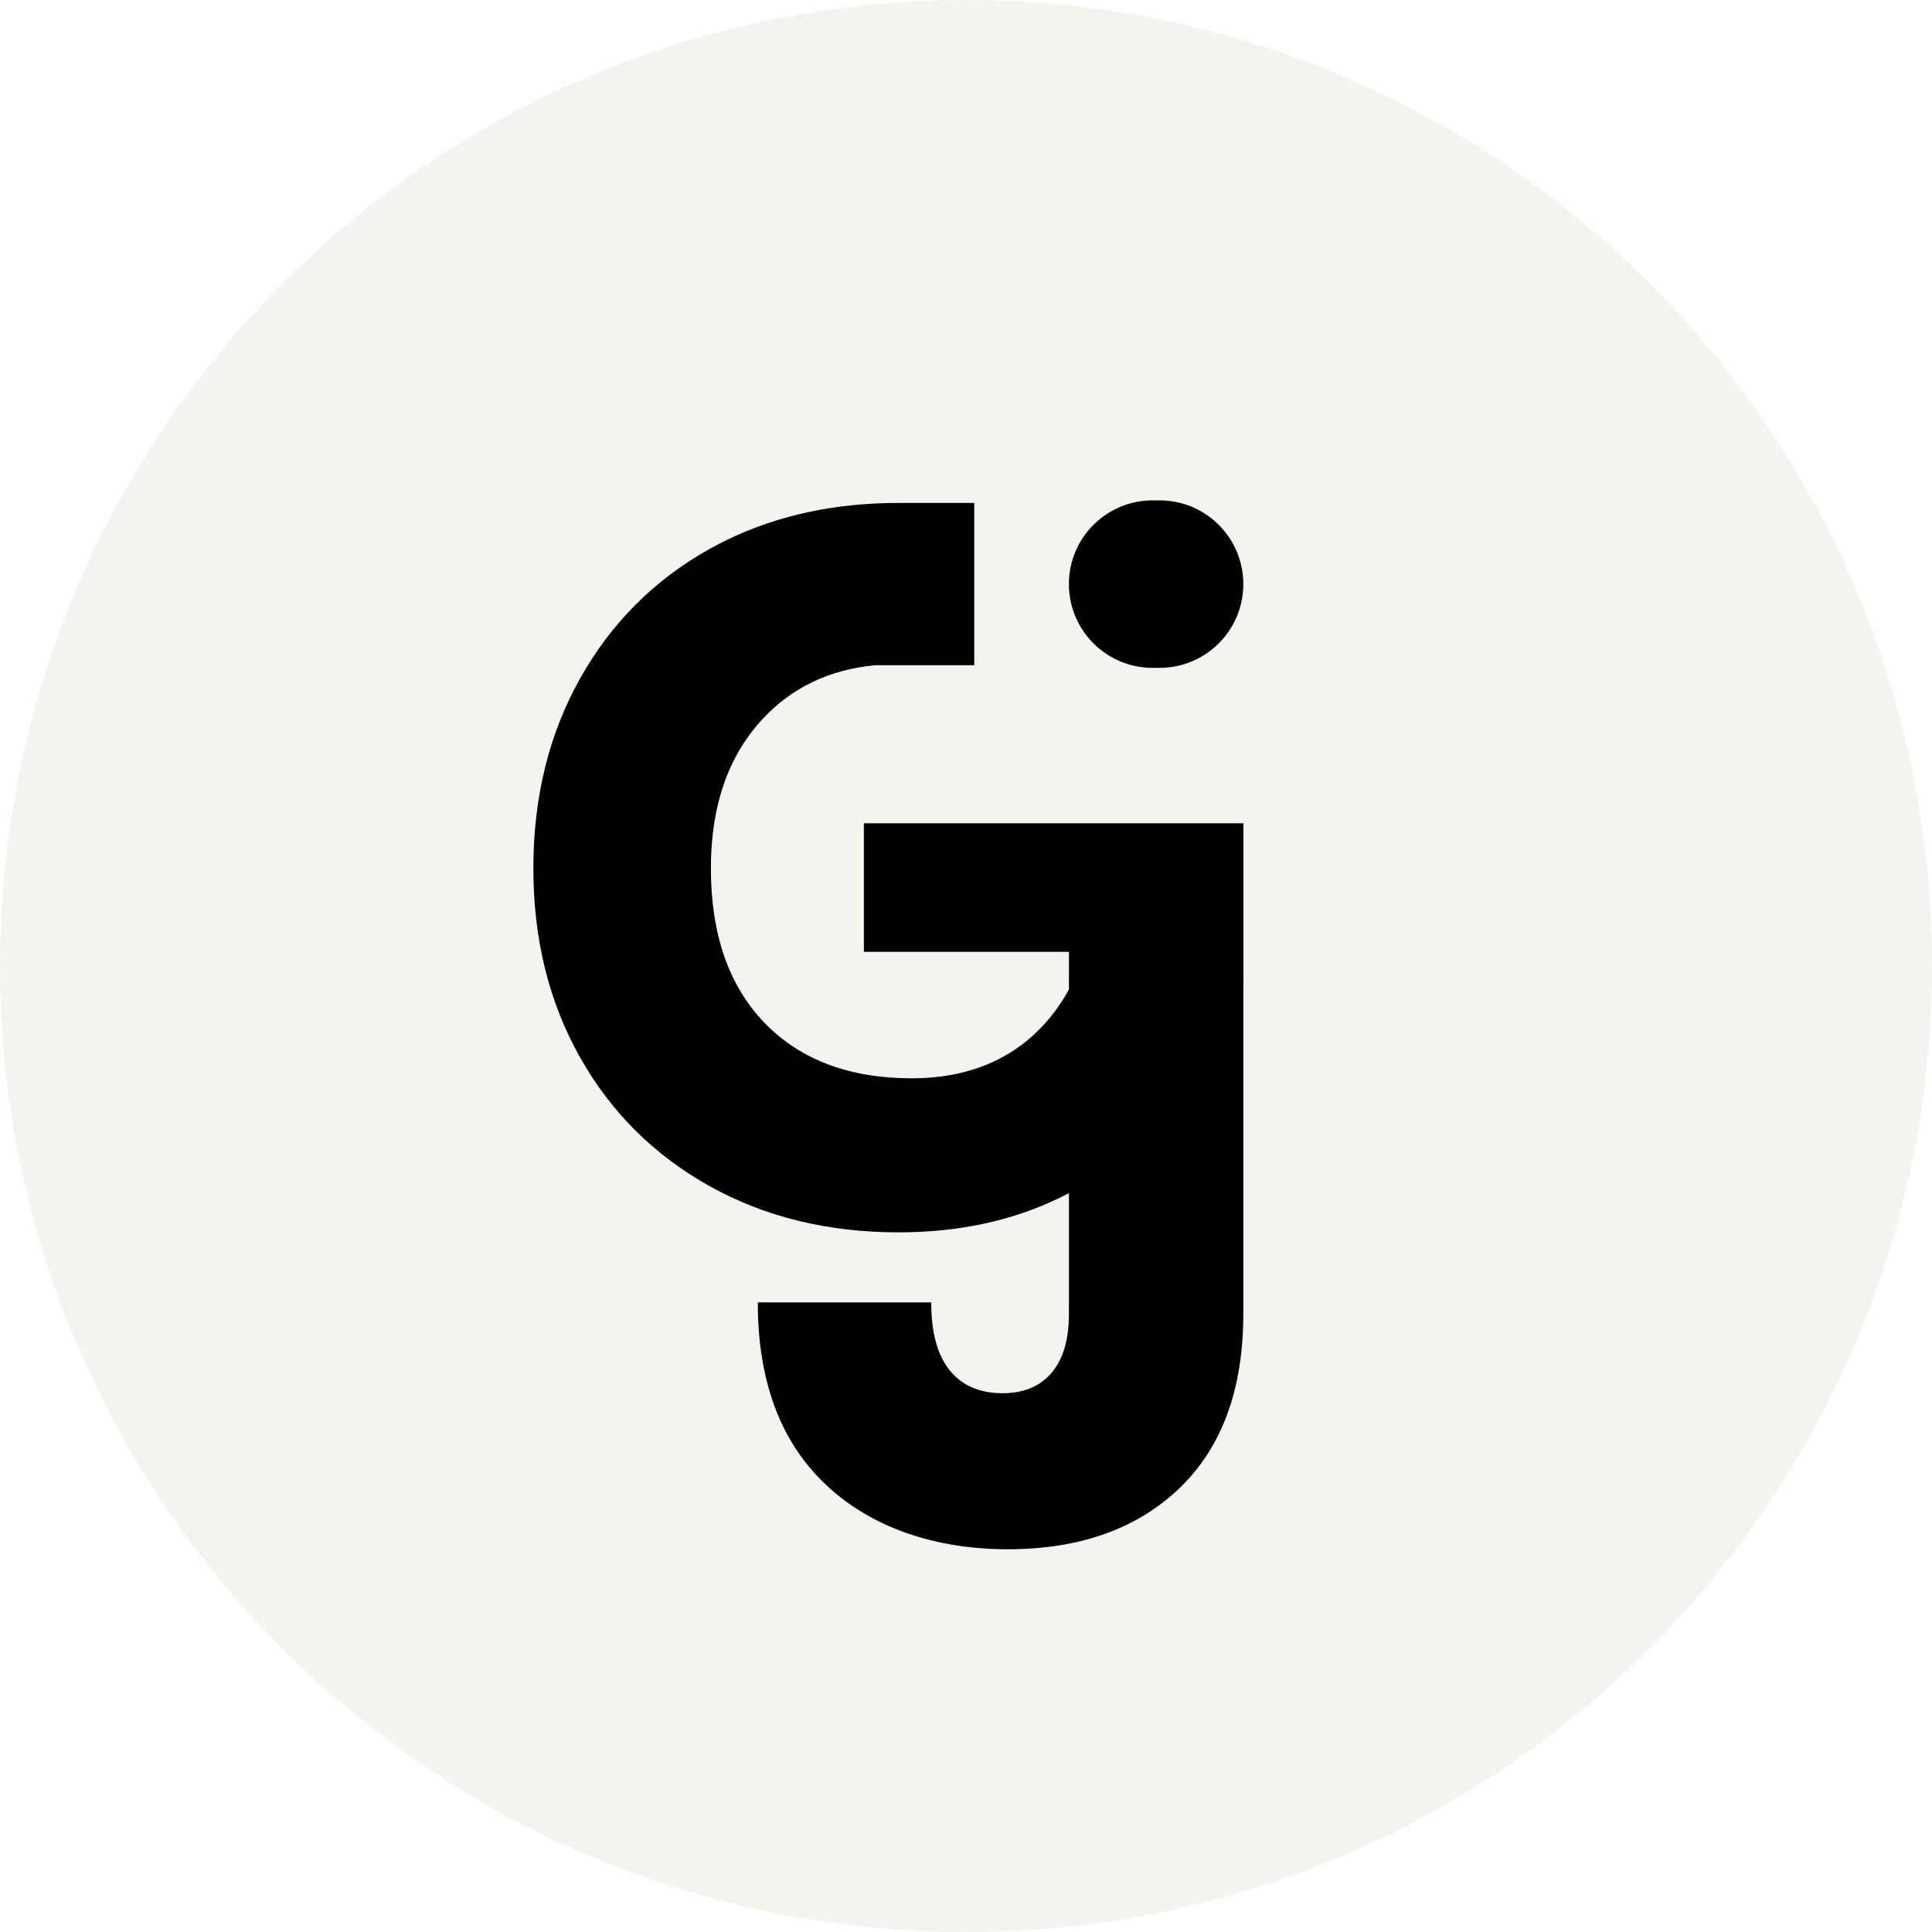
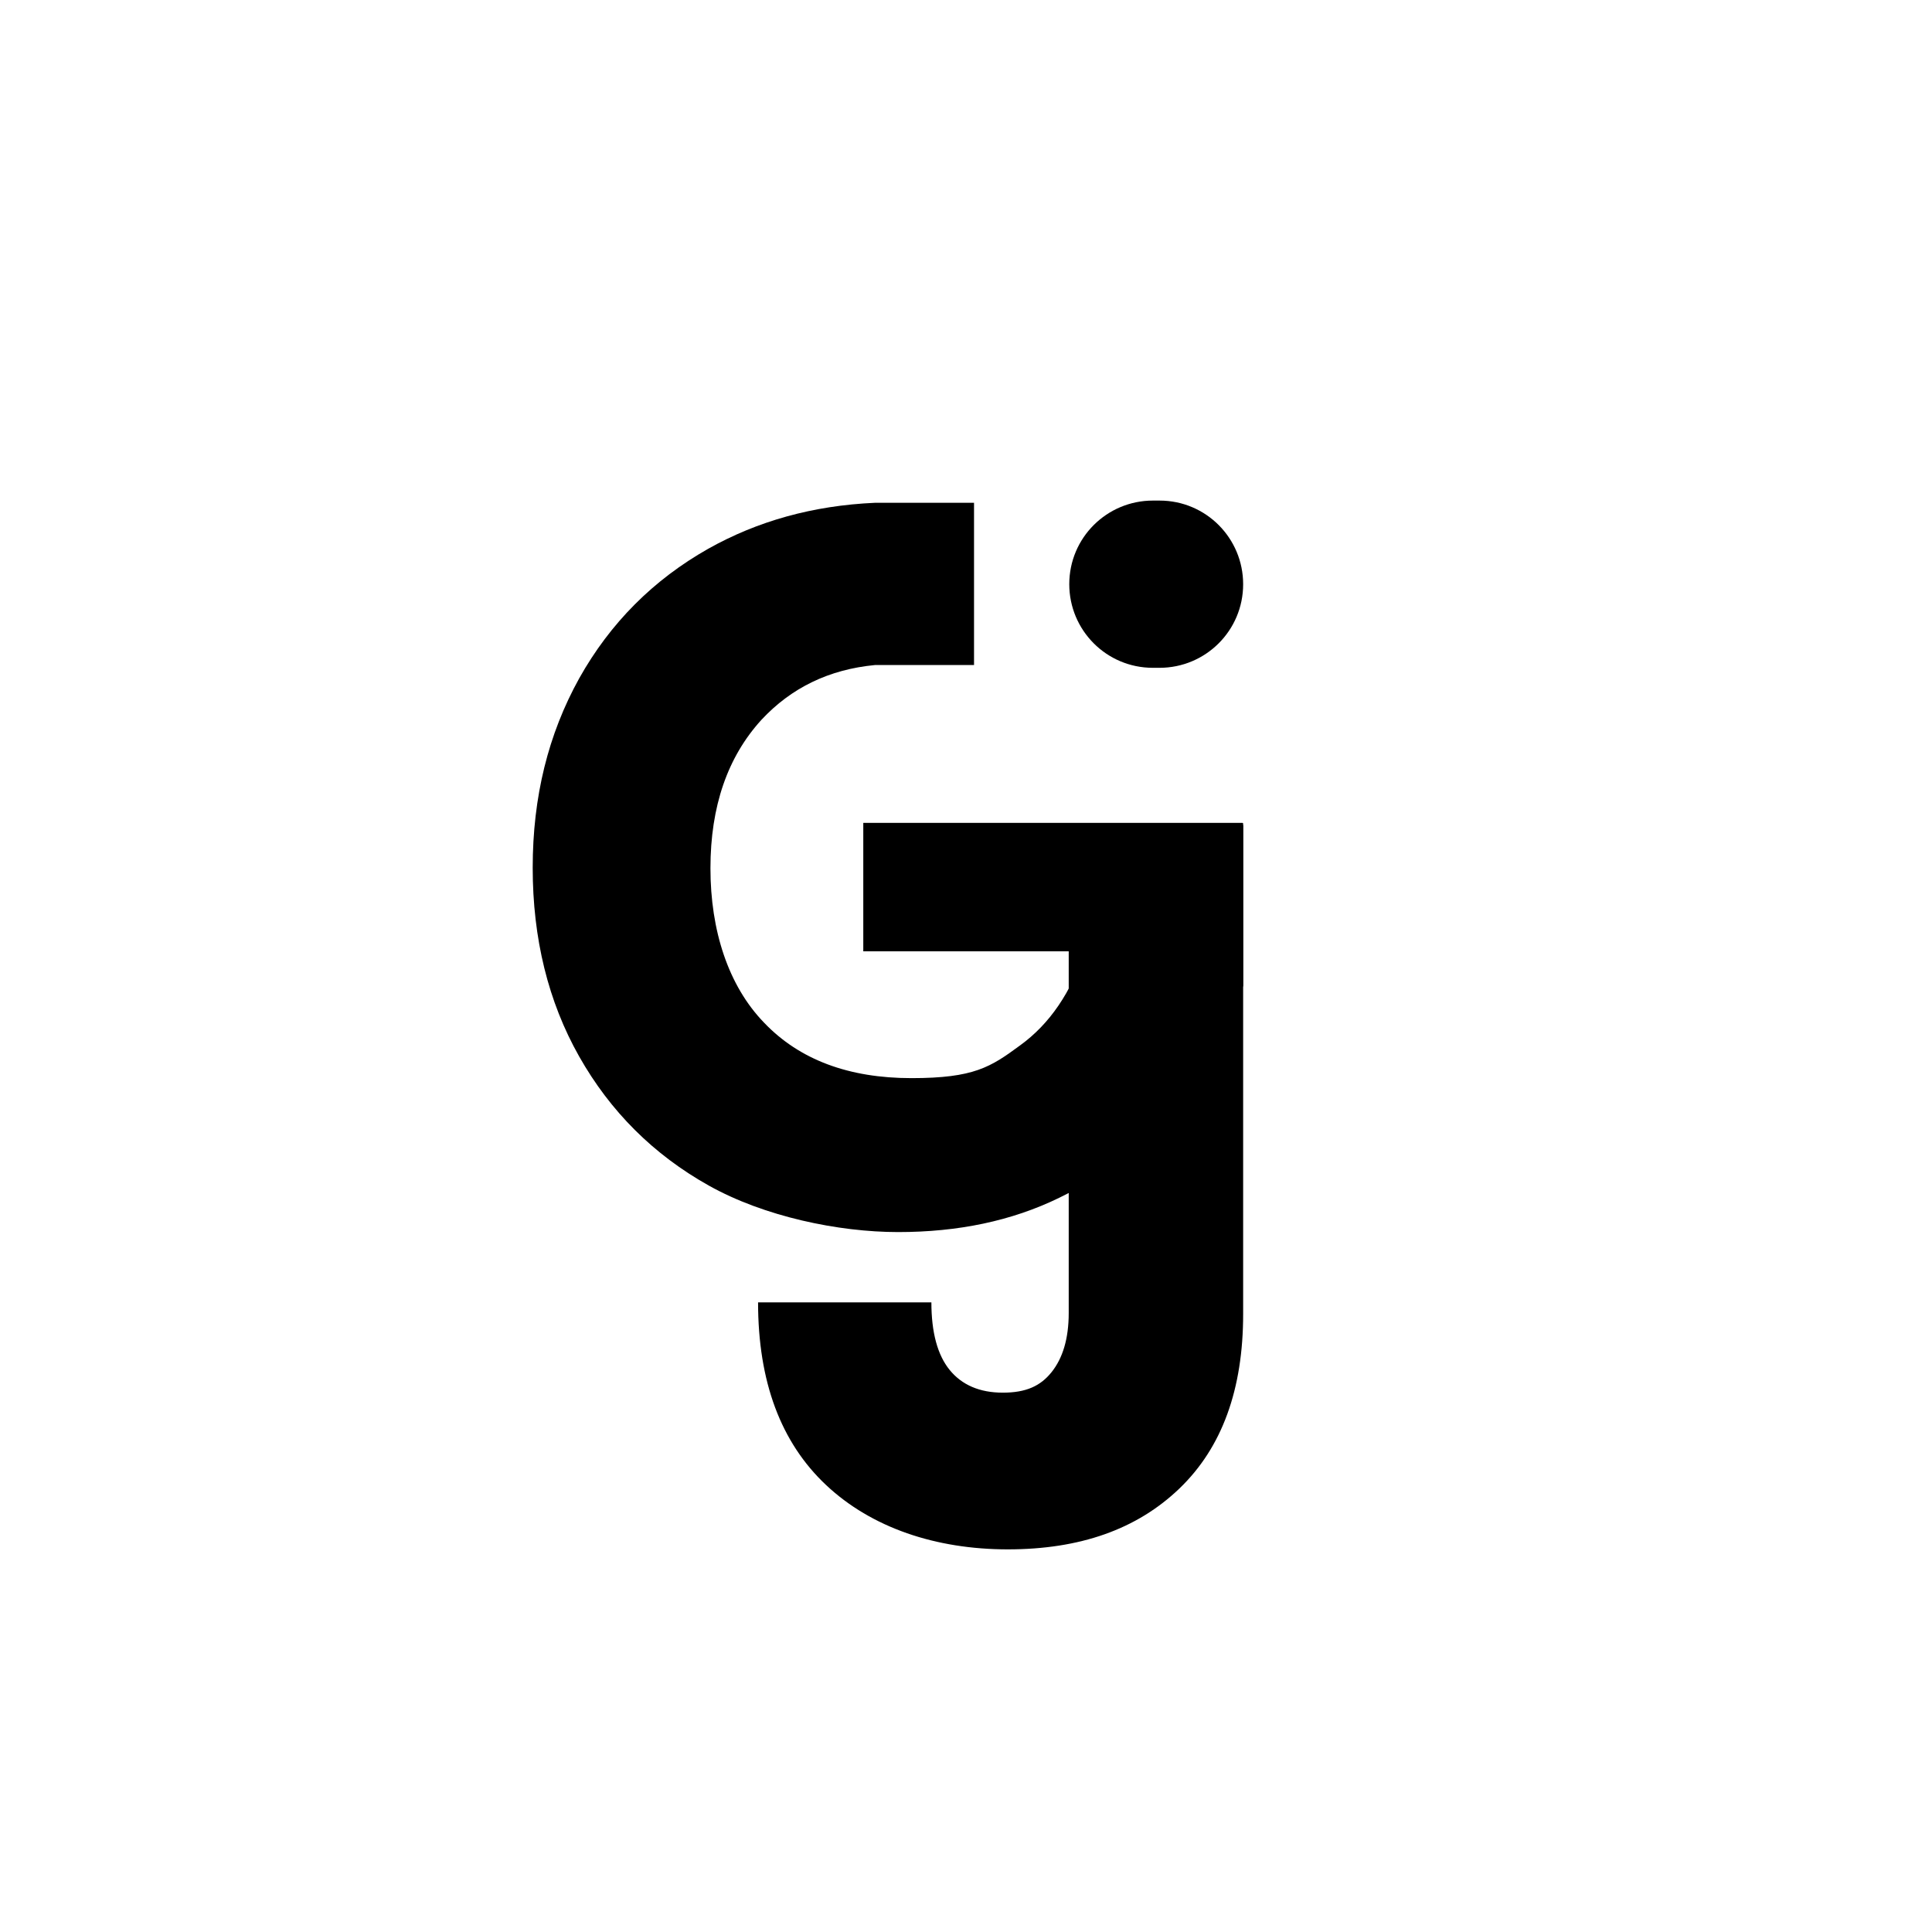
- <svg xmlns="http://www.w3.org/2000/svg" id="Calque_1" data-name="Calque 1" viewBox="0 0 348.9 348.9">
+ <svg xmlns="http://www.w3.org/2000/svg" id="Calque_1" version="1.1" viewBox="0 0 348.9 348.9">
  <defs>
    <style>
-       .cls-1 {
+       .st0 {
        fill: #f4f3ed;
      }
    </style>
  </defs>
-   <circle class="cls-1" cx="174.45" cy="174.45" r="174.45" />
+   <circle class="st0" cx="-194.4" cy="174.4" r="174.4" />
  <g>
-     <path d="M224.53,149.17v88.06c0,13.63-3.84,24.13-11.51,31.5-7.68,7.37-18.02,11.05-31.04,11.05s-24.56-3.87-32.79-11.61c-8.23-7.74-12.34-18.73-12.34-32.97h31.32c0,5.4,1.1,9.49,3.32,12.25s5.4,4.15,9.58,4.15c3.81,0,6.75-1.23,8.84-3.69,2.09-2.46,3.13-6.02,3.13-10.68v-88.06h31.5Z" />
+     <path d="M-144.4,149.2v88.1c0,13.6-3.8,24.1-11.5,31.5-7.7,7.4-18,11-31,11s-24.6-3.9-32.8-11.6c-8.2-7.7-12.3-18.7-12.3-33h31.3c0,5.4,1.1,9.5,3.3,12.2s5.4,4.1,9.6,4.1,6.8-1.2,8.8-3.7,3.1-6,3.1-10.7v-88.1h31.5,0Z" />
    <g>
-       <path d="M224.53,148.68v29.3c-2.33,7.85-6.29,15.17-11.87,21.93-5.6,6.75-12.69,12.2-21.29,16.4-8.6,4.17-18.29,6.24-29.09,6.24-12.79,0-24.18-2.79-34.18-8.37-10-5.6-17.81-13.36-23.39-23.31-5.6-9.95-8.39-21.31-8.39-34.08s2.79-24.15,8.39-34.18c5.58-10,13.36-17.81,23.28-23.39,8.9-4.99,18.93-7.75,30.06-8.29,1.33-.08,2.66-.1,4.02-.1h13.87v29.3h-17.88c-8.34.79-15.15,4.07-20.47,9.85-6.14,6.7-9.21,15.63-9.21,26.81,0,11.92,3.22,21.21,9.67,27.91,6.45,6.68,15.33,10.03,26.61,10.03,7.75,0,14.28-1.97,19.62-5.88,5.35-3.94,9.24-9.59,11.69-16.96h-39.96v-23.21h68.52Z" />
-       <rect x="193.03" y="90.36" width="31.5" height="30.25" rx="15.13" ry="15.13" />
+       <path d="M-144.4,148.7v29.3c-2.3,7.9-6.3,15.2-11.9,21.9-5.6,6.8-12.7,12.2-21.3,16.4-8.6,4.2-18.3,6.2-29.1,6.2s-24.2-2.8-34.2-8.4c-10-5.6-17.8-13.4-23.4-23.3-5.6-9.9-8.4-21.3-8.4-34.1s2.8-24.1,8.4-34.2c5.6-10,13.4-17.8,23.3-23.4,8.9-5,18.9-7.8,30.1-8.3,1.3,0,2.7,0,4,0h13.9v29.3h-17.9c-8.3.8-15.1,4.1-20.5,9.9-6.1,6.7-9.2,15.6-9.2,26.8s3.2,21.2,9.7,27.9c6.4,6.7,15.3,10,26.6,10s14.3-2,19.6-5.9c5.4-3.9,9.2-9.6,11.7-17h-40v-23.2h68.5Z" />
+       <path d="M-160.7,90.4h1.2c8.4,0,15.1,6.8,15.1,15.1h0c0,8.4-6.8,15.1-15.1,15.1h-1.2c-8.4,0-15.1-6.8-15.1-15.1h0c0-8.4,6.8-15.1,15.1-15.1Z" />
+     </g>
+   </g>
+   <g>
+     <path d="M224.5,149.2v88.1c0,13.6-3.8,24.1-11.5,31.5-7.7,7.4-18,11-31,11s-24.6-3.9-32.8-11.6c-8.2-7.7-12.3-18.7-12.3-33h31.3c0,5.4,1.1,9.5,3.3,12.2s5.4,4.1,9.6,4.1,6.8-1.2,8.8-3.7,3.1-6,3.1-10.7v-88.1h31.5,0Z" />
+     <g>
+       <path d="M224.5,148.7v29.3c-2.3,7.9-6.3,15.2-11.9,21.9-5.6,6.8-12.7,12.2-21.3,16.4-8.6,4.2-18.3,6.2-29.1,6.2s-24.2-2.8-34.2-8.4c-10-5.6-17.8-13.4-23.4-23.3-5.6-9.9-8.4-21.3-8.4-34.1s2.8-24.1,8.4-34.2c5.6-10,13.4-17.8,23.3-23.4,8.9-5,18.9-7.8,30.1-8.3,1.3,0,2.7,0,4,0h13.9v29.3h-17.9c-8.3.8-15.1,4.1-20.5,9.9-6.1,6.7-9.2,15.6-9.2,26.8s3.2,21.2,9.7,27.9c6.4,6.7,15.3,10,26.6,10s14.3-2,19.6-5.9c5.4-3.9,9.2-9.6,11.7-17h-40v-23.2h68.5Z" />
+       <path d="M208.2,90.4h1.2c8.4,0,15.1,6.8,15.1,15.1h0c0,8.4-6.8,15.1-15.1,15.1h-1.2c-8.4,0-15.1-6.8-15.1-15.1h0c0-8.4,6.8-15.1,15.1-15.1Z" />
    </g>
  </g>
</svg>
